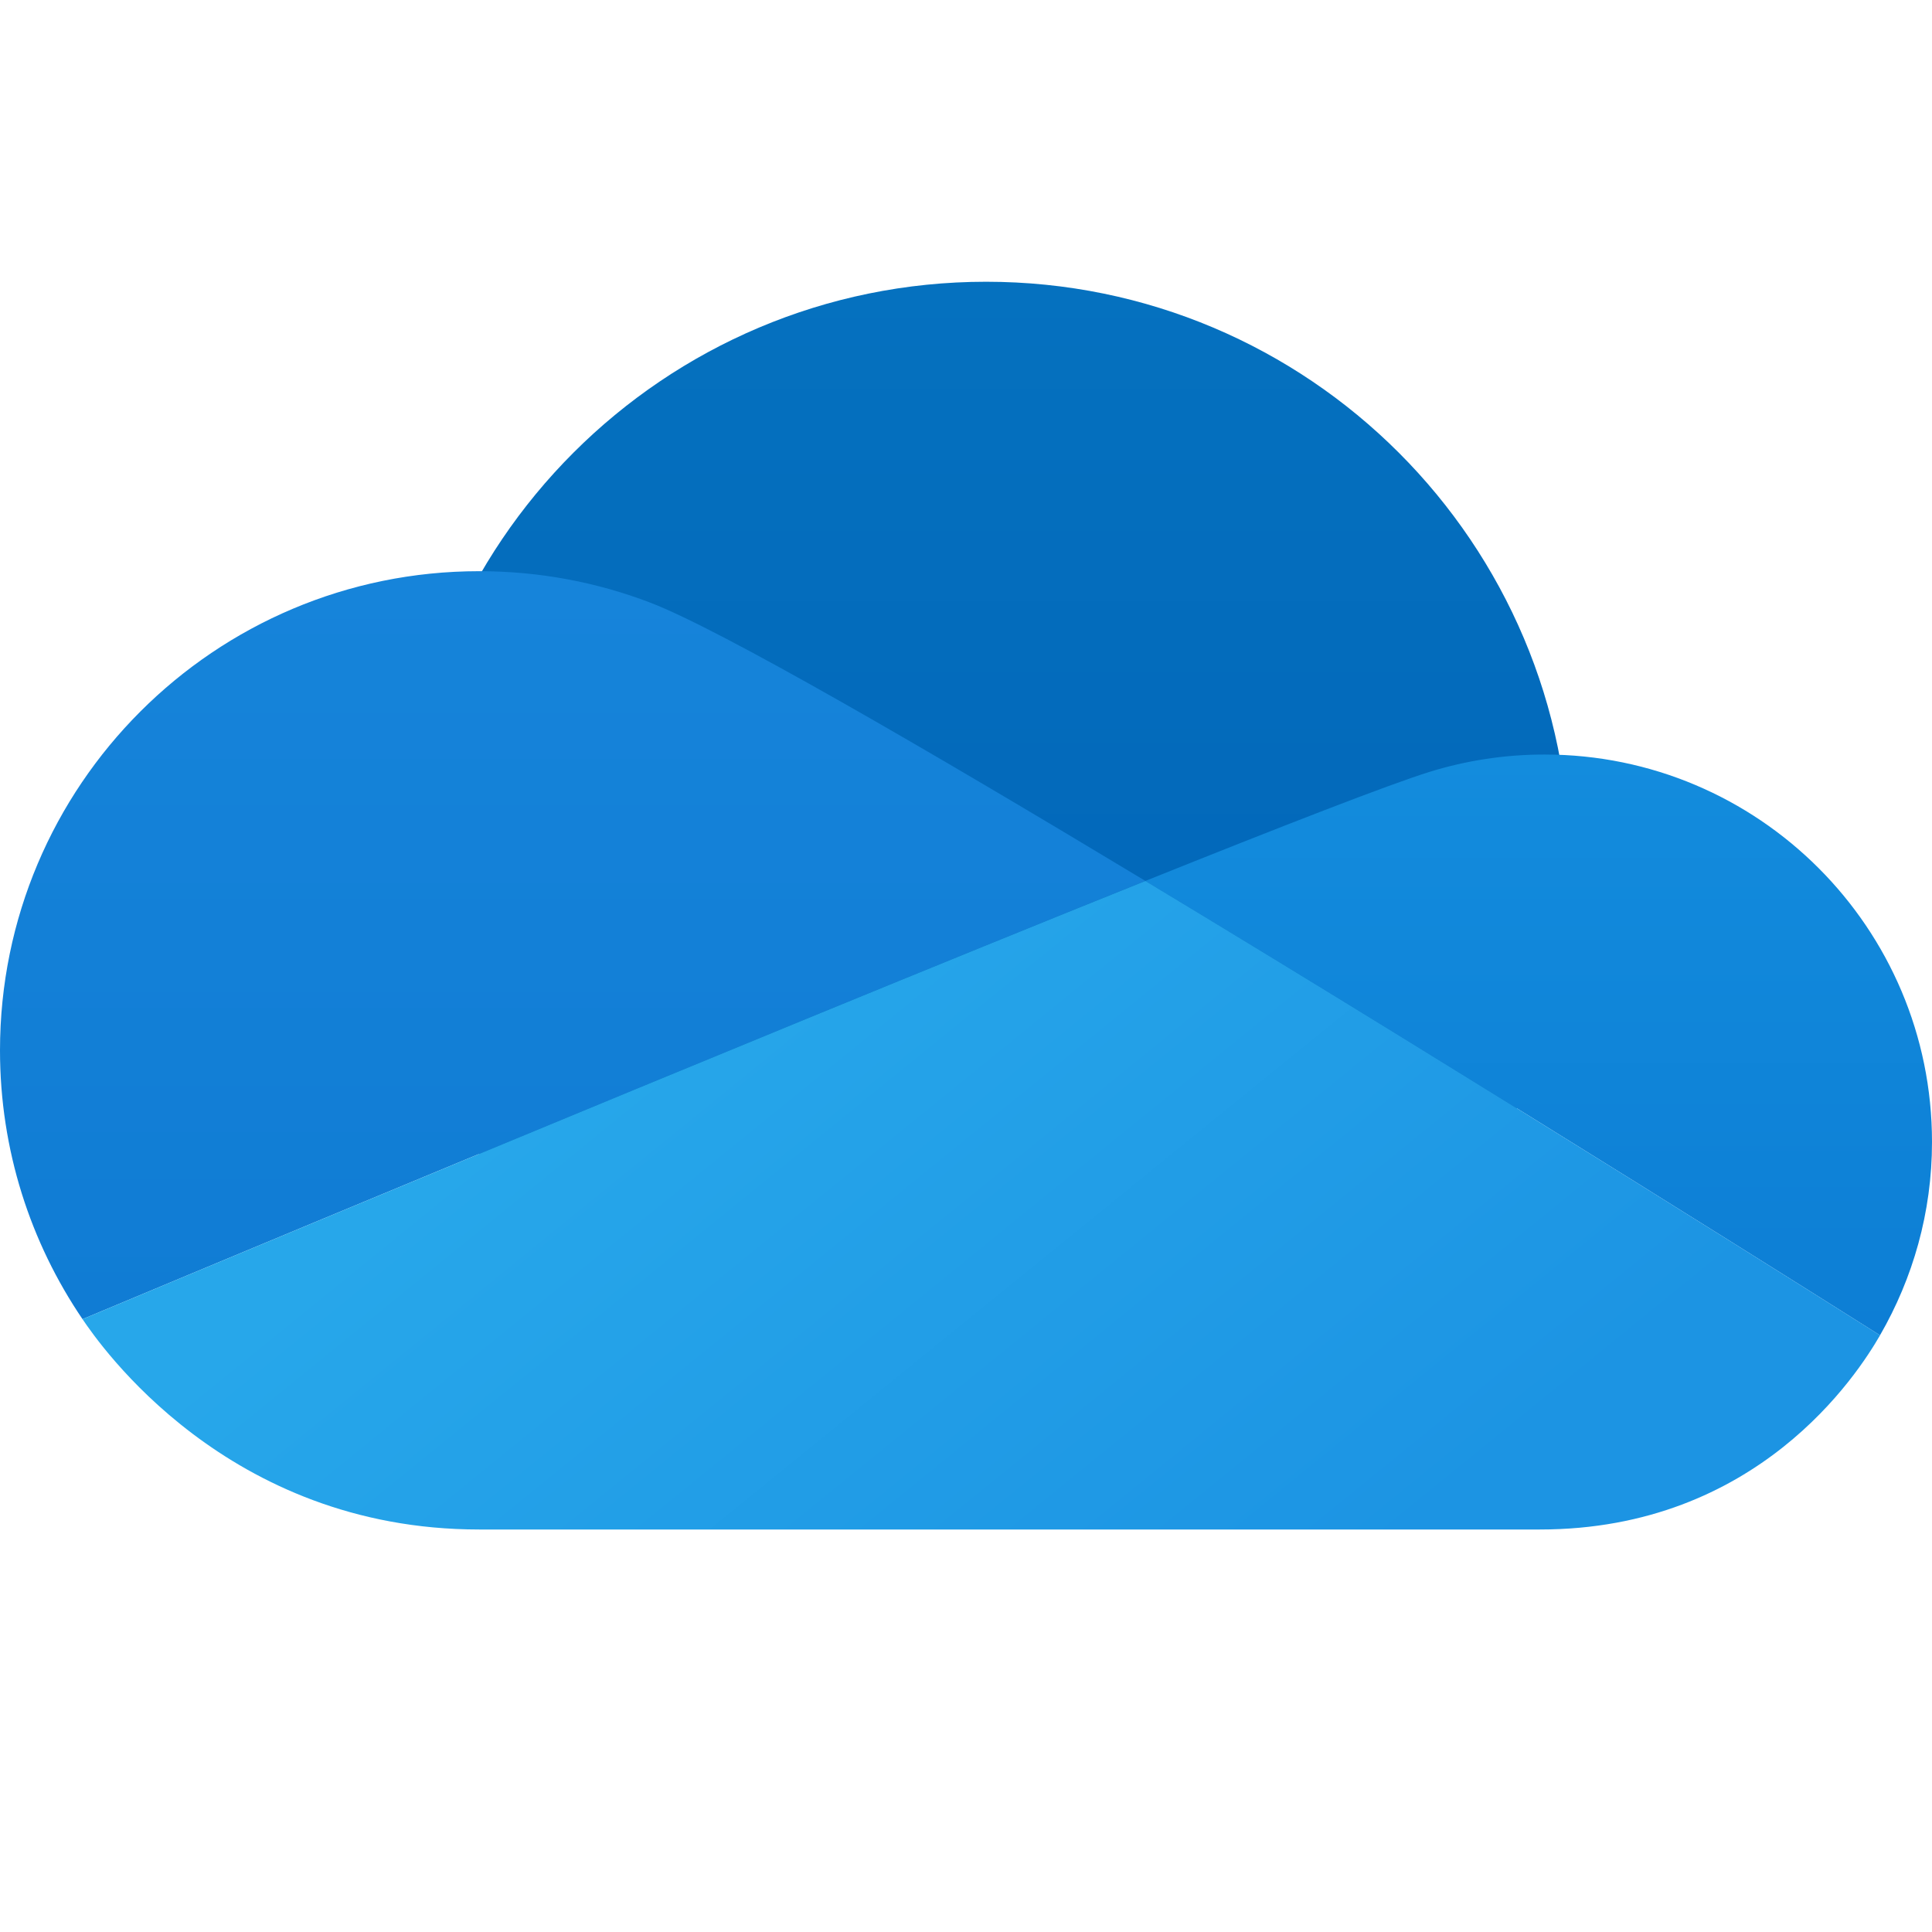
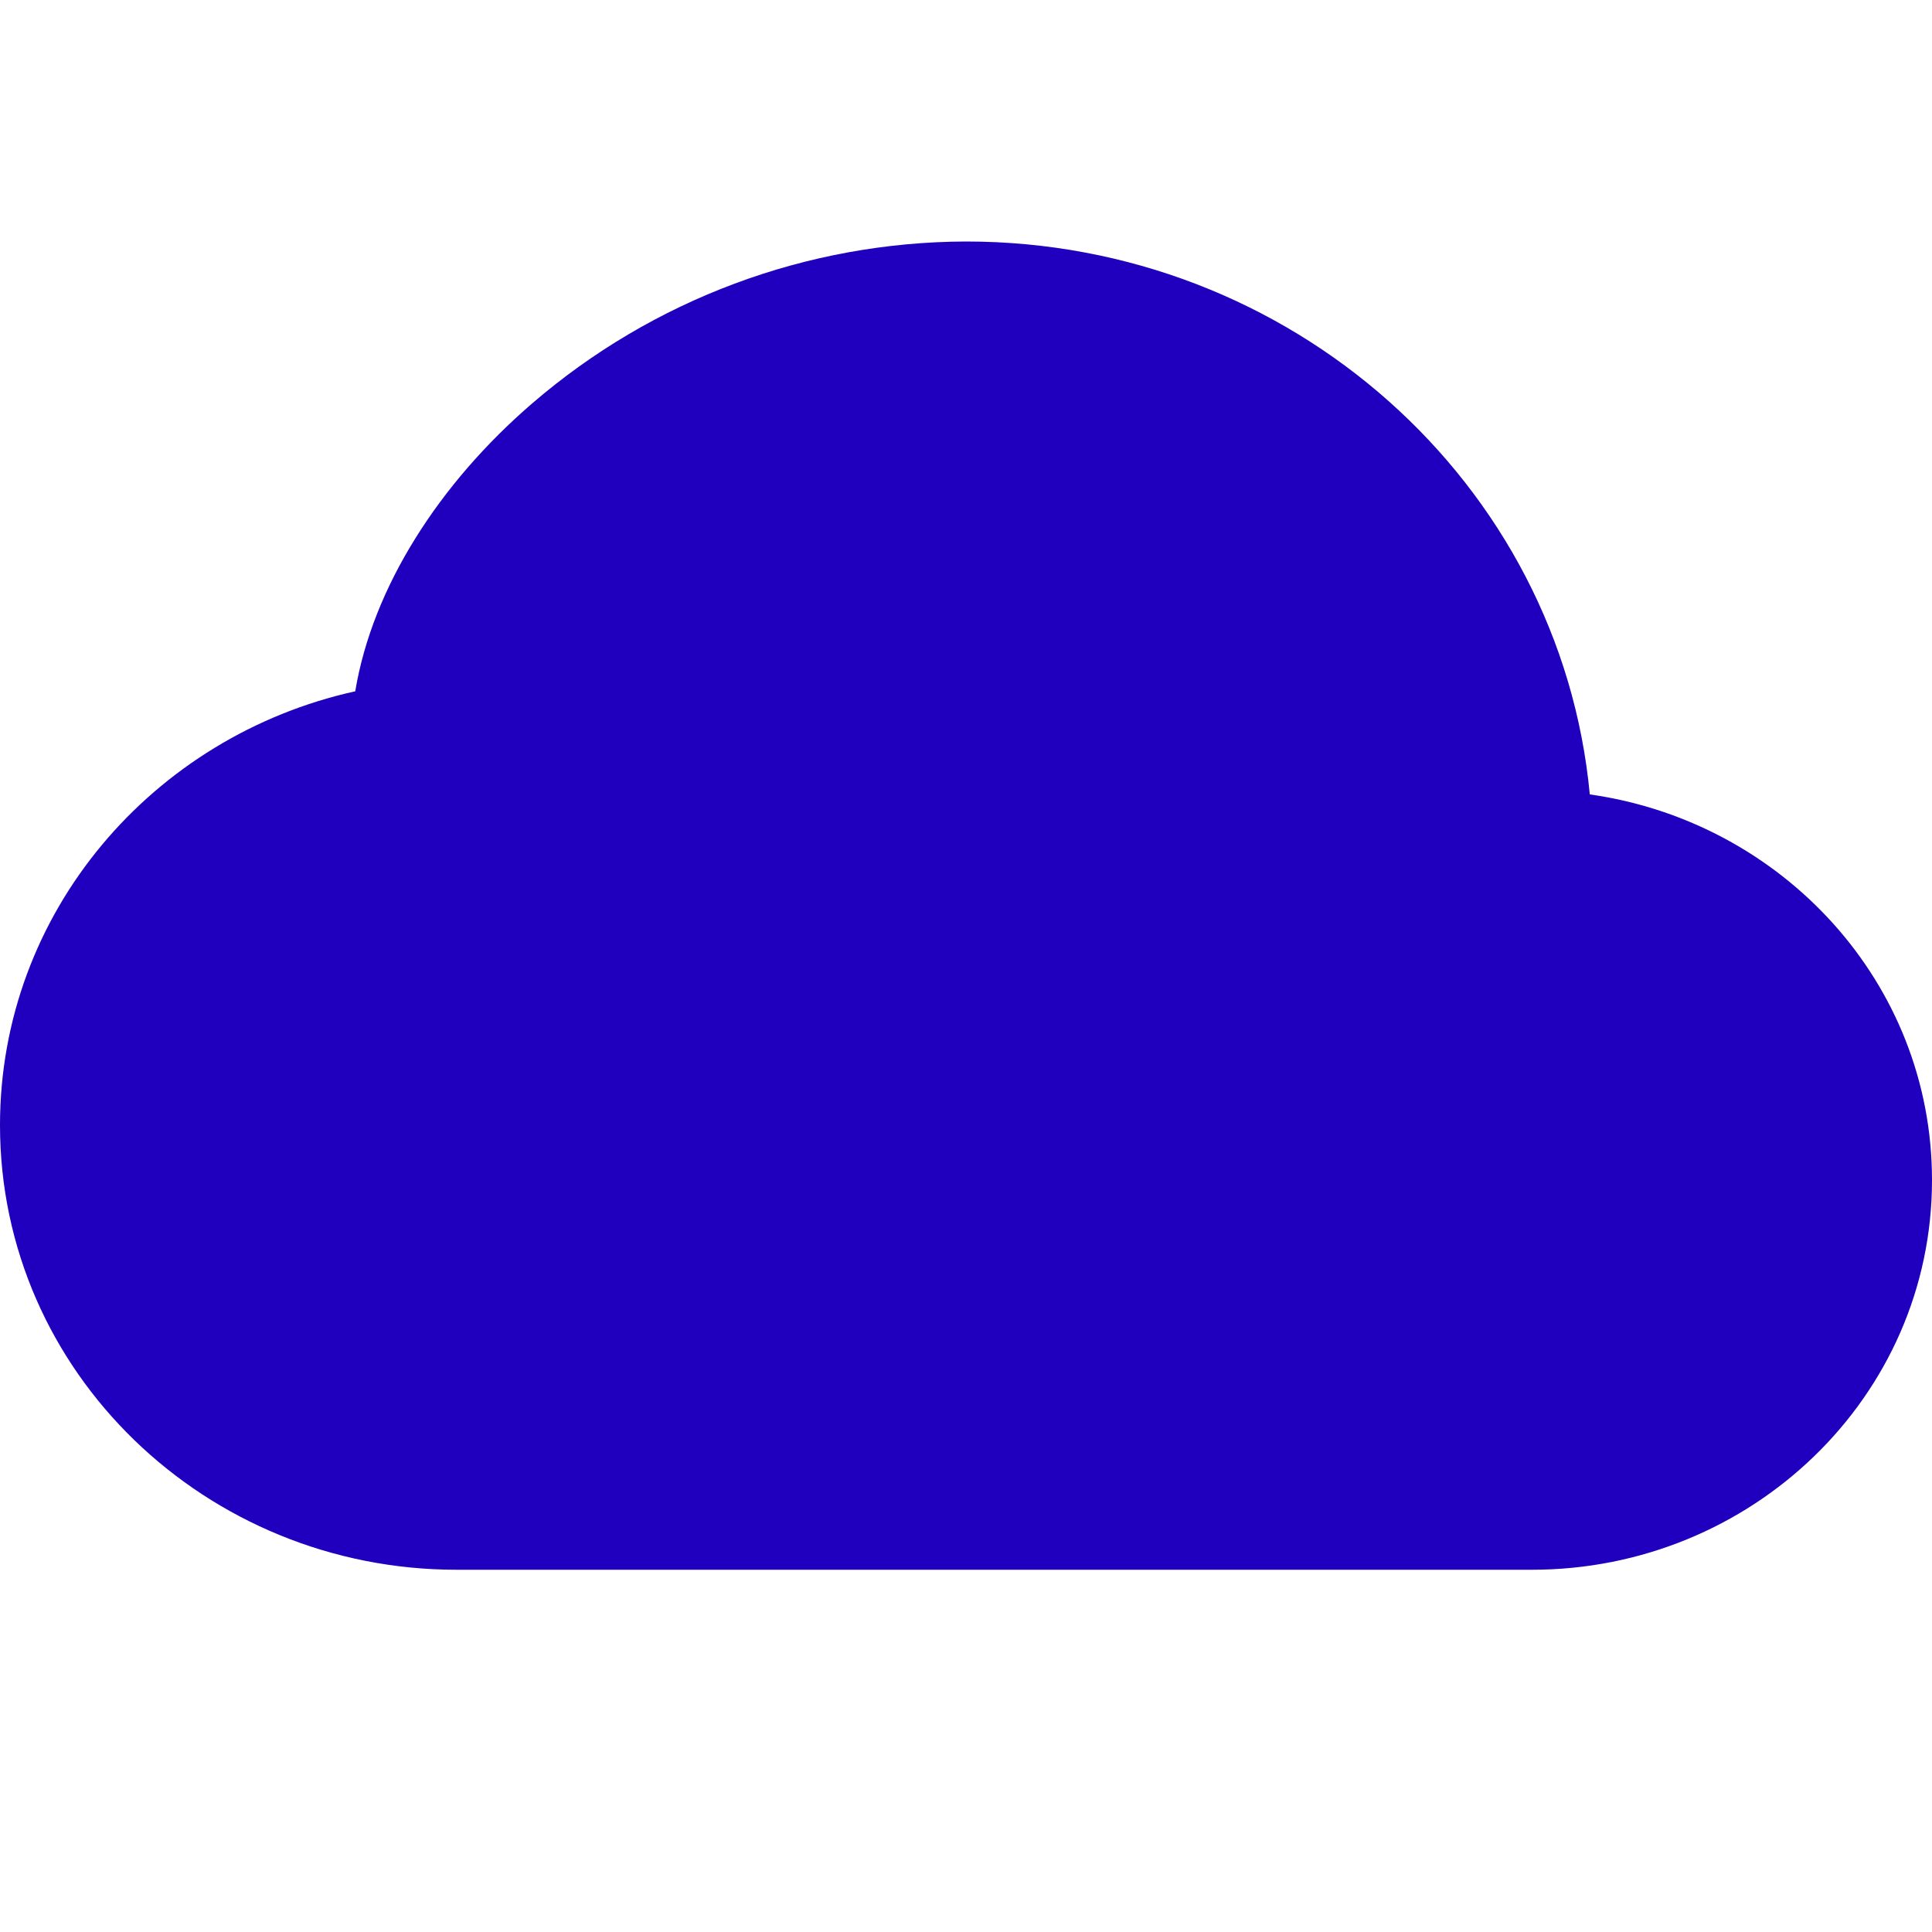
- <svg xmlns="http://www.w3.org/2000/svg" viewBox="0 0 48 48" width="240px" height="240px">
-   <linearGradient id="NqAl5bicO~9wmXV3Tvu1Ra" x1="24.5" x2="24.5" y1="7.032" y2="22.852" gradientUnits="userSpaceOnUse">
-     <stop offset="0" stop-color="#0571bf" />
-     <stop offset="1" stop-color="#0268ba" />
-   </linearGradient>
-   <path fill="url(#NqAl5bicO~9wmXV3Tvu1Ra)" d="M24.5,7C16.492,7,10,13.492,10,21.5S16.492,36,24.5,36S39,29.508,39,21.5S32.508,7,24.5,7 L24.5,7z" />
-   <linearGradient id="NqAl5bicO~9wmXV3Tvu1Rb" x1="14.228" x2="14.228" y1="14.219" y2="32.761" gradientUnits="userSpaceOnUse">
-     <stop offset="0" stop-color="#1684da" />
-     <stop offset="1" stop-color="#107cd4" />
-   </linearGradient>
-   <path fill="url(#NqAl5bicO~9wmXV3Tvu1Rb)" d="M16.155,14.972c-1.32-0.505-2.753-0.781-4.25-0.781C5.33,14.191,0,19.521,0,26.096 c0,2.476,0.757,4.774,2.05,6.678c0.061-0.026,16.445-6.889,26.406-10.888C22.952,18.568,17.903,15.641,16.155,14.972z" />
-   <linearGradient id="NqAl5bicO~9wmXV3Tvu1Rc" x1="38.228" x2="38.228" y1="18.746" y2="34.097" gradientUnits="userSpaceOnUse">
-     <stop offset="0" stop-color="#138cdd" />
-     <stop offset="1" stop-color="#0c7dd4" />
-   </linearGradient>
-   <path fill="url(#NqAl5bicO~9wmXV3Tvu1Rc)" d="M48,28.373c0-5.317-4.31-9.627-9.627-9.627c-0.997,0-1.958,0.152-2.863,0.433 c-0.996,0.31-3.652,1.342-7.054,2.708c8.377,5.05,17.79,10.996,18.252,11.288C47.525,31.76,48,30.123,48,28.373z" />
-   <linearGradient id="NqAl5bicO~9wmXV3Tvu1Rd" x1="17.13" x2="31.145" y1="24.083" y2="41.333" gradientUnits="userSpaceOnUse">
-     <stop offset="0" stop-color="#27a7ea" />
-     <stop offset="1" stop-color="#1c94e3" />
-   </linearGradient>
-   <path fill="url(#NqAl5bicO~9wmXV3Tvu1Rd)" d="M46.709,33.175c-0.463-0.292-9.875-6.238-18.252-11.288 C18.495,25.885,2.111,32.748,2.05,32.774C2.467,33.388,5.627,38,11.904,38c5.03,0,16.176,0,26.354,0 C43.669,38,46.148,34.146,46.709,33.175z" />
+ <svg xmlns="http://www.w3.org/2000/svg" width="16" height="16" preserveAspectRatio="xMidYMid meet" viewBox="0 0 16 16" style="-ms-transform: rotate(360deg); -webkit-transform: rotate(360deg); transform: rotate(360deg);">
+   <g fill="#2000BE">
+     <path fill-rule="evenodd" d="M4.406 3.342A5.53 5.53 0 0 1 8 2c2.69 0 4.923 2 5.166 4.579C14.758 6.804 16 8.137 16 9.773C16 11.569 14.502 13 12.687 13H3.781C1.708 13 0 11.366 0 9.318c0-1.763 1.266-3.223 2.942-3.593c.143-.863.698-1.723 1.464-2.383z" />
+   </g>
+   <rect x="0" y="0" width="16" height="16" fill="rgba(0, 0, 0, 0)" />
</svg>
